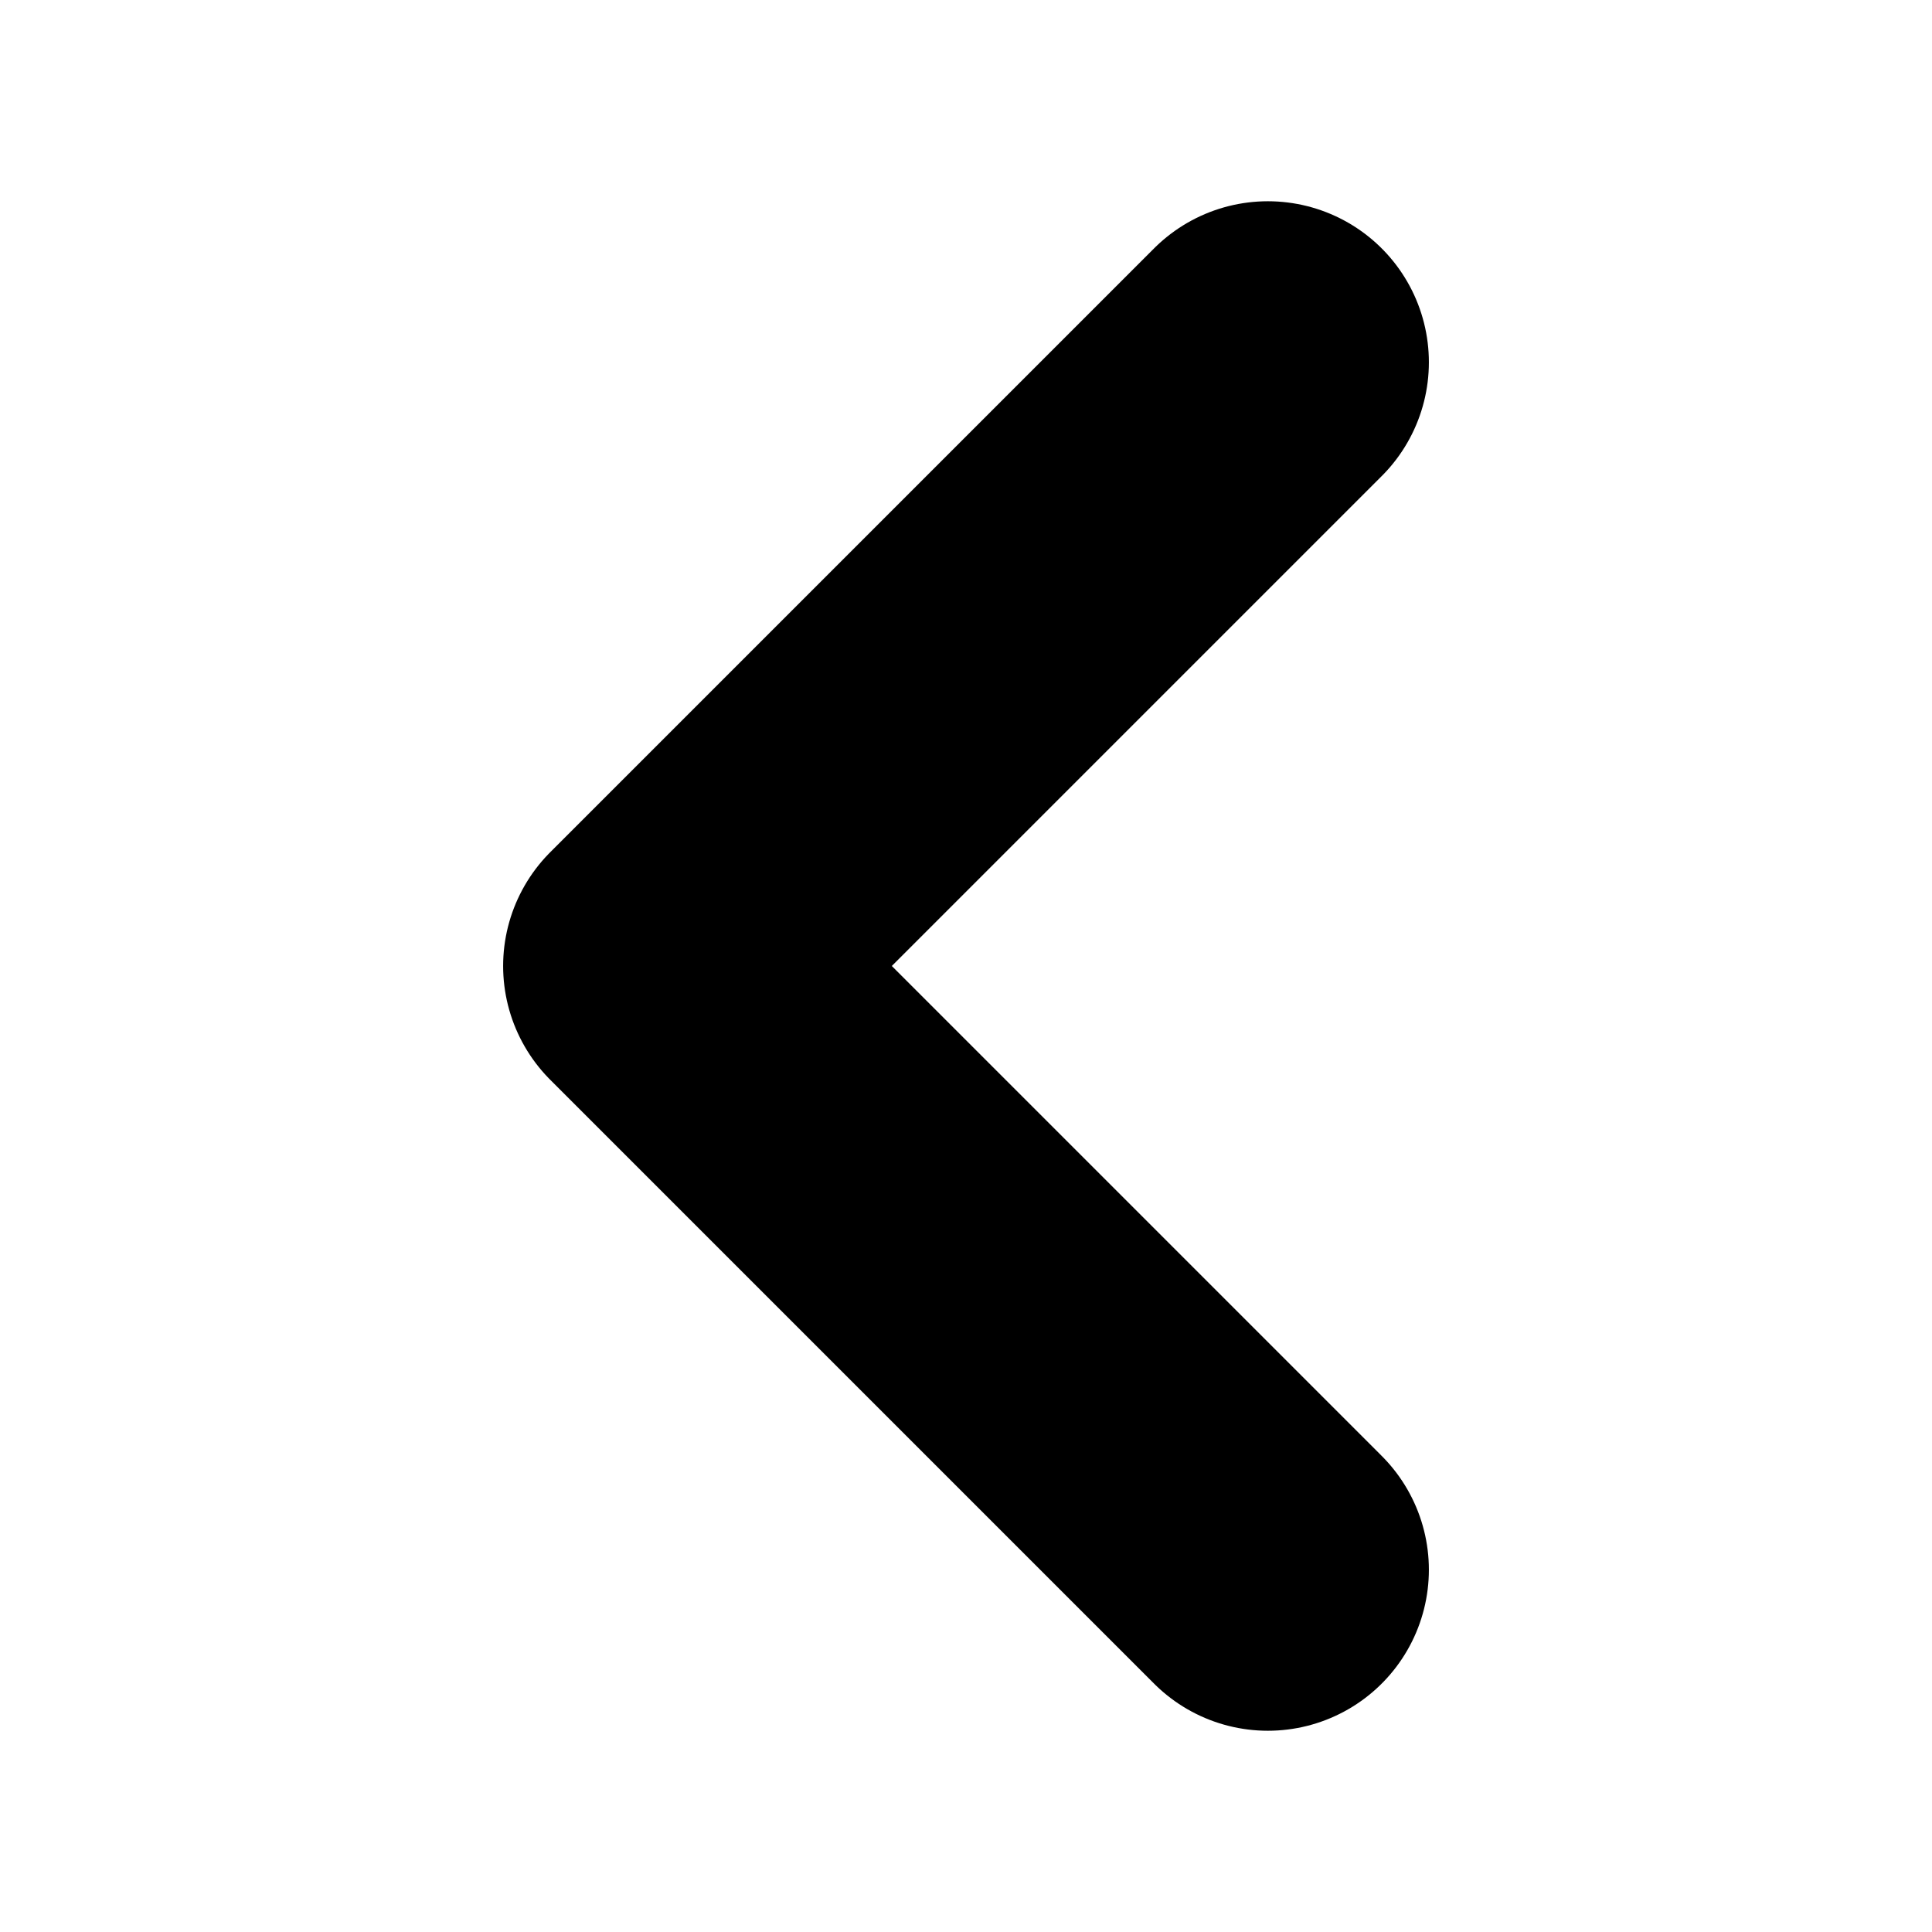
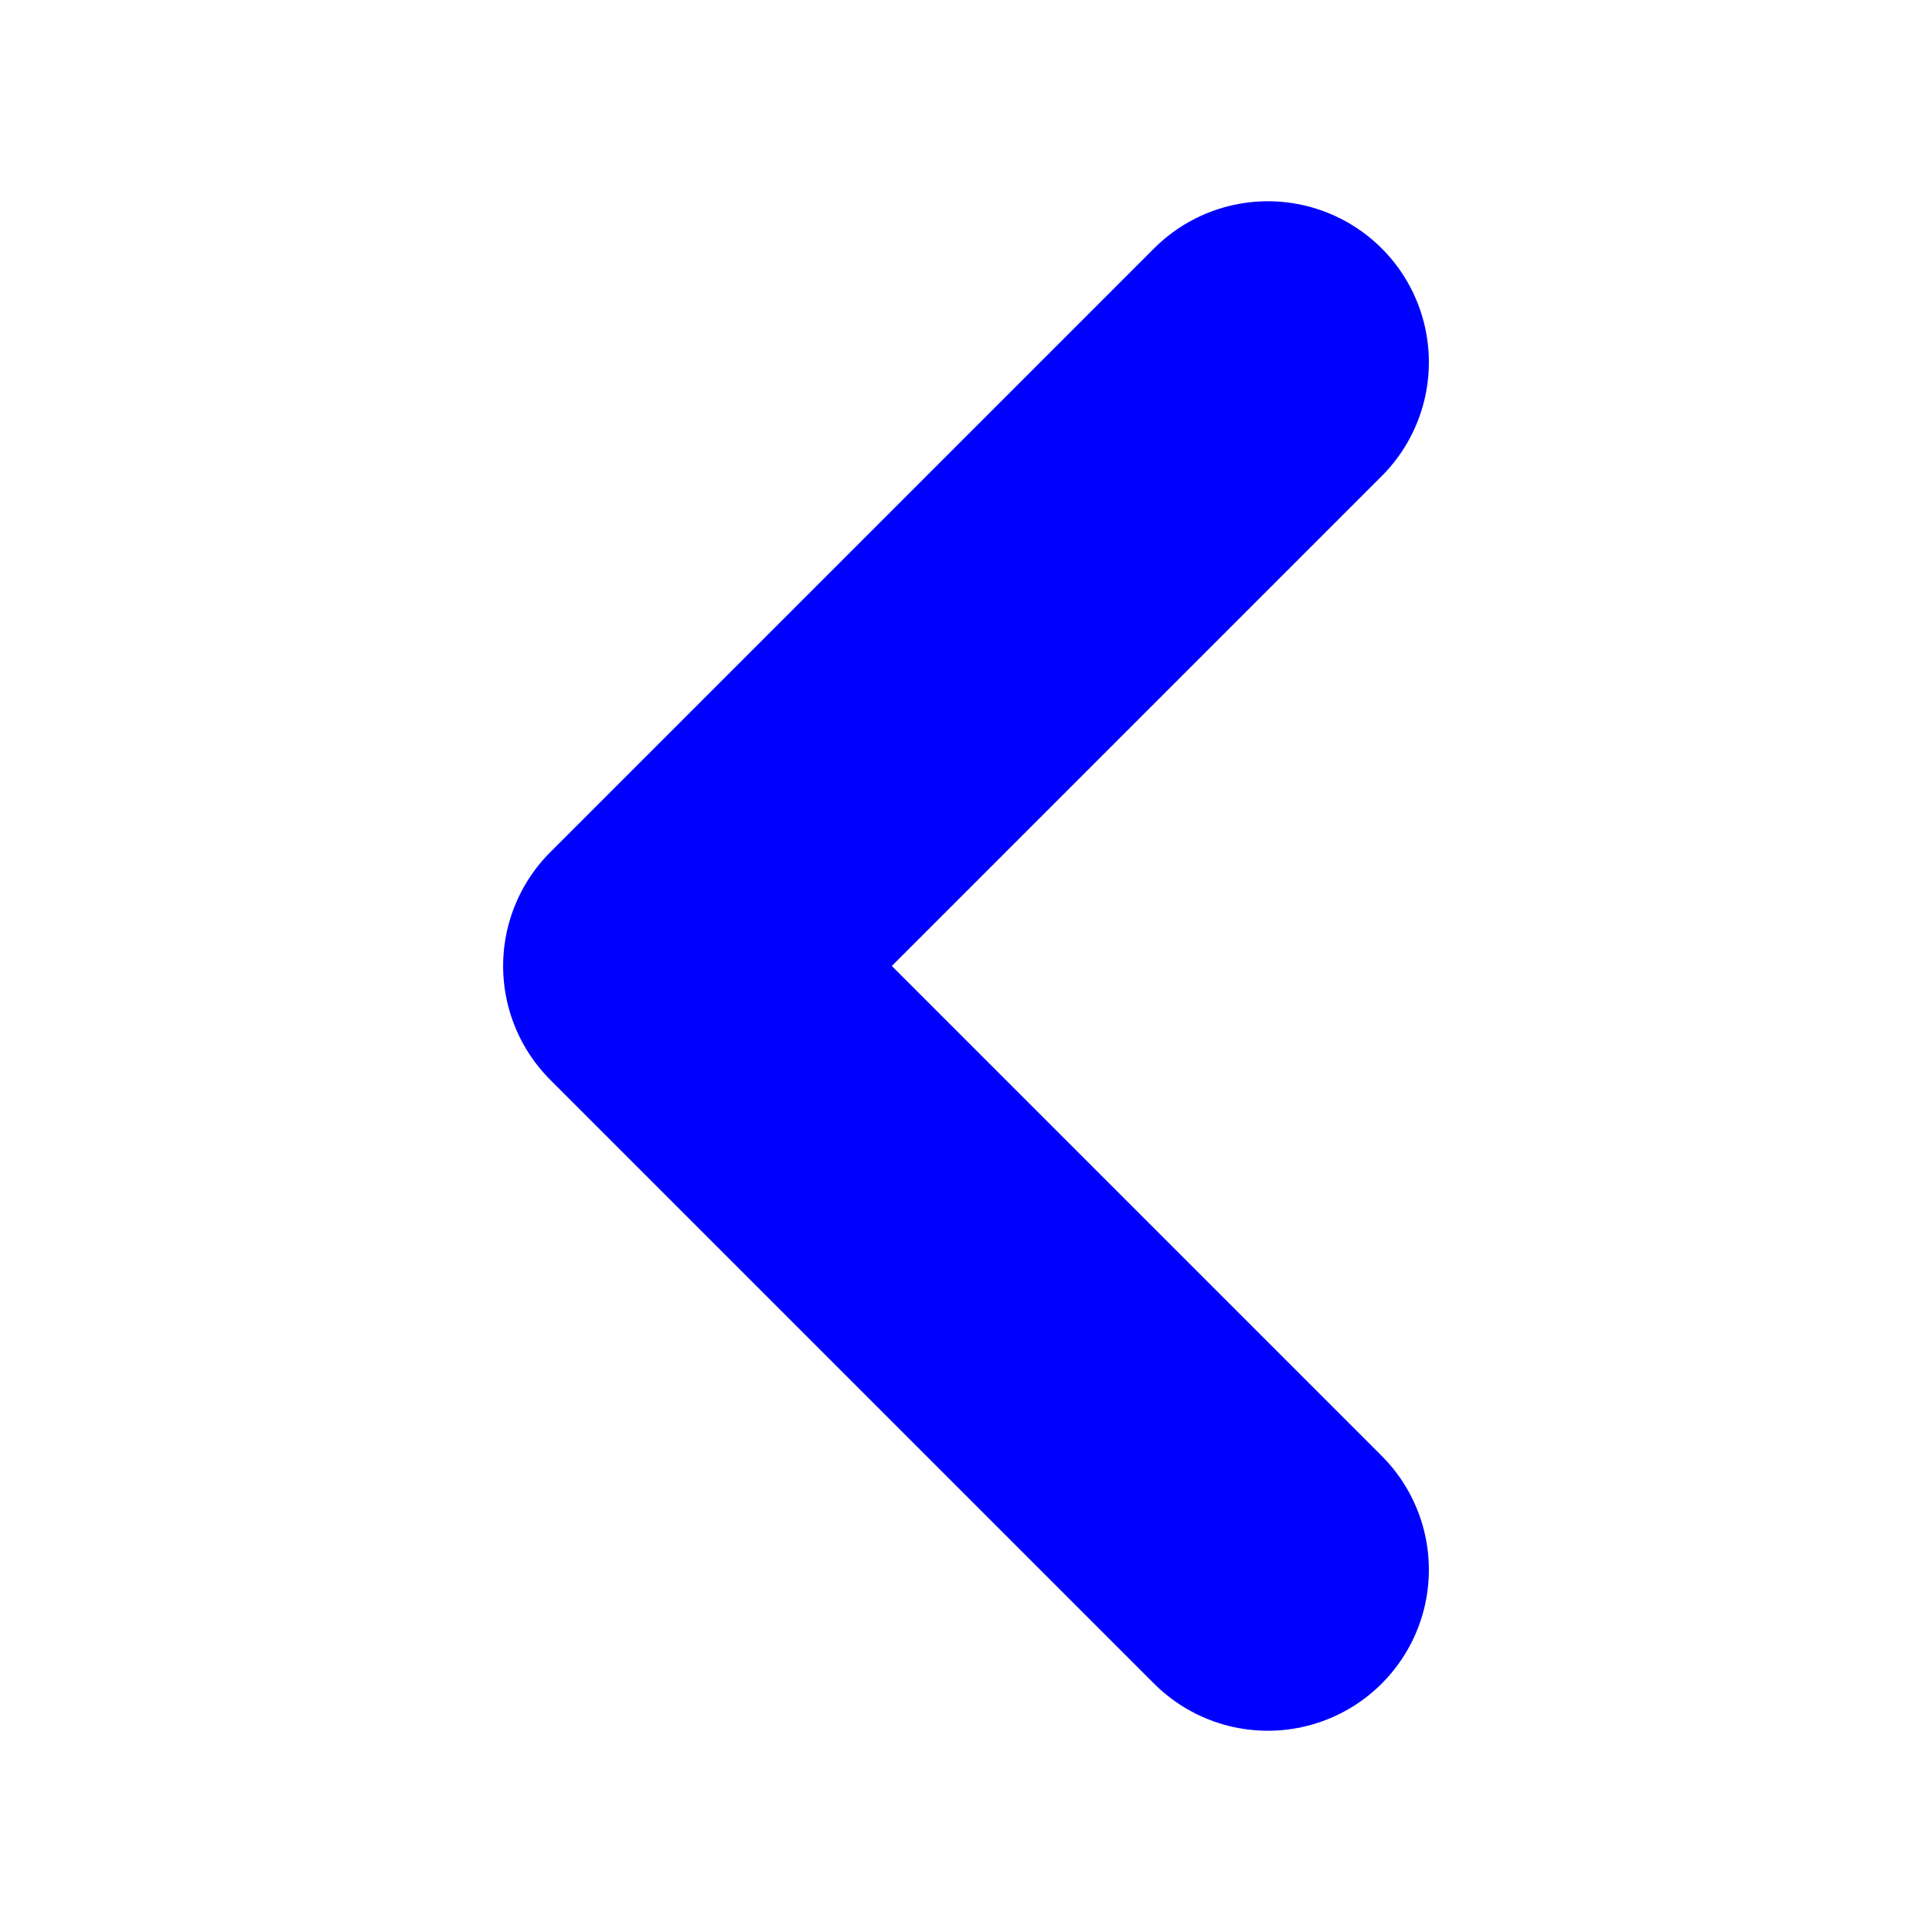
<svg xmlns="http://www.w3.org/2000/svg" viewBox="0 0 24 24" fill="none">
-   <path d="M15.75 19.5L8.25 12L15.75 4.5" stroke="currentColor" stroke-width="4" stroke-linecap="round" stroke-linejoin="round" />
+   <path d="M15.75 19.5L8.25 12L15.75 4.5" stroke="blue" stroke-width="4" stroke-linecap="round" stroke-linejoin="round" />
</svg>
